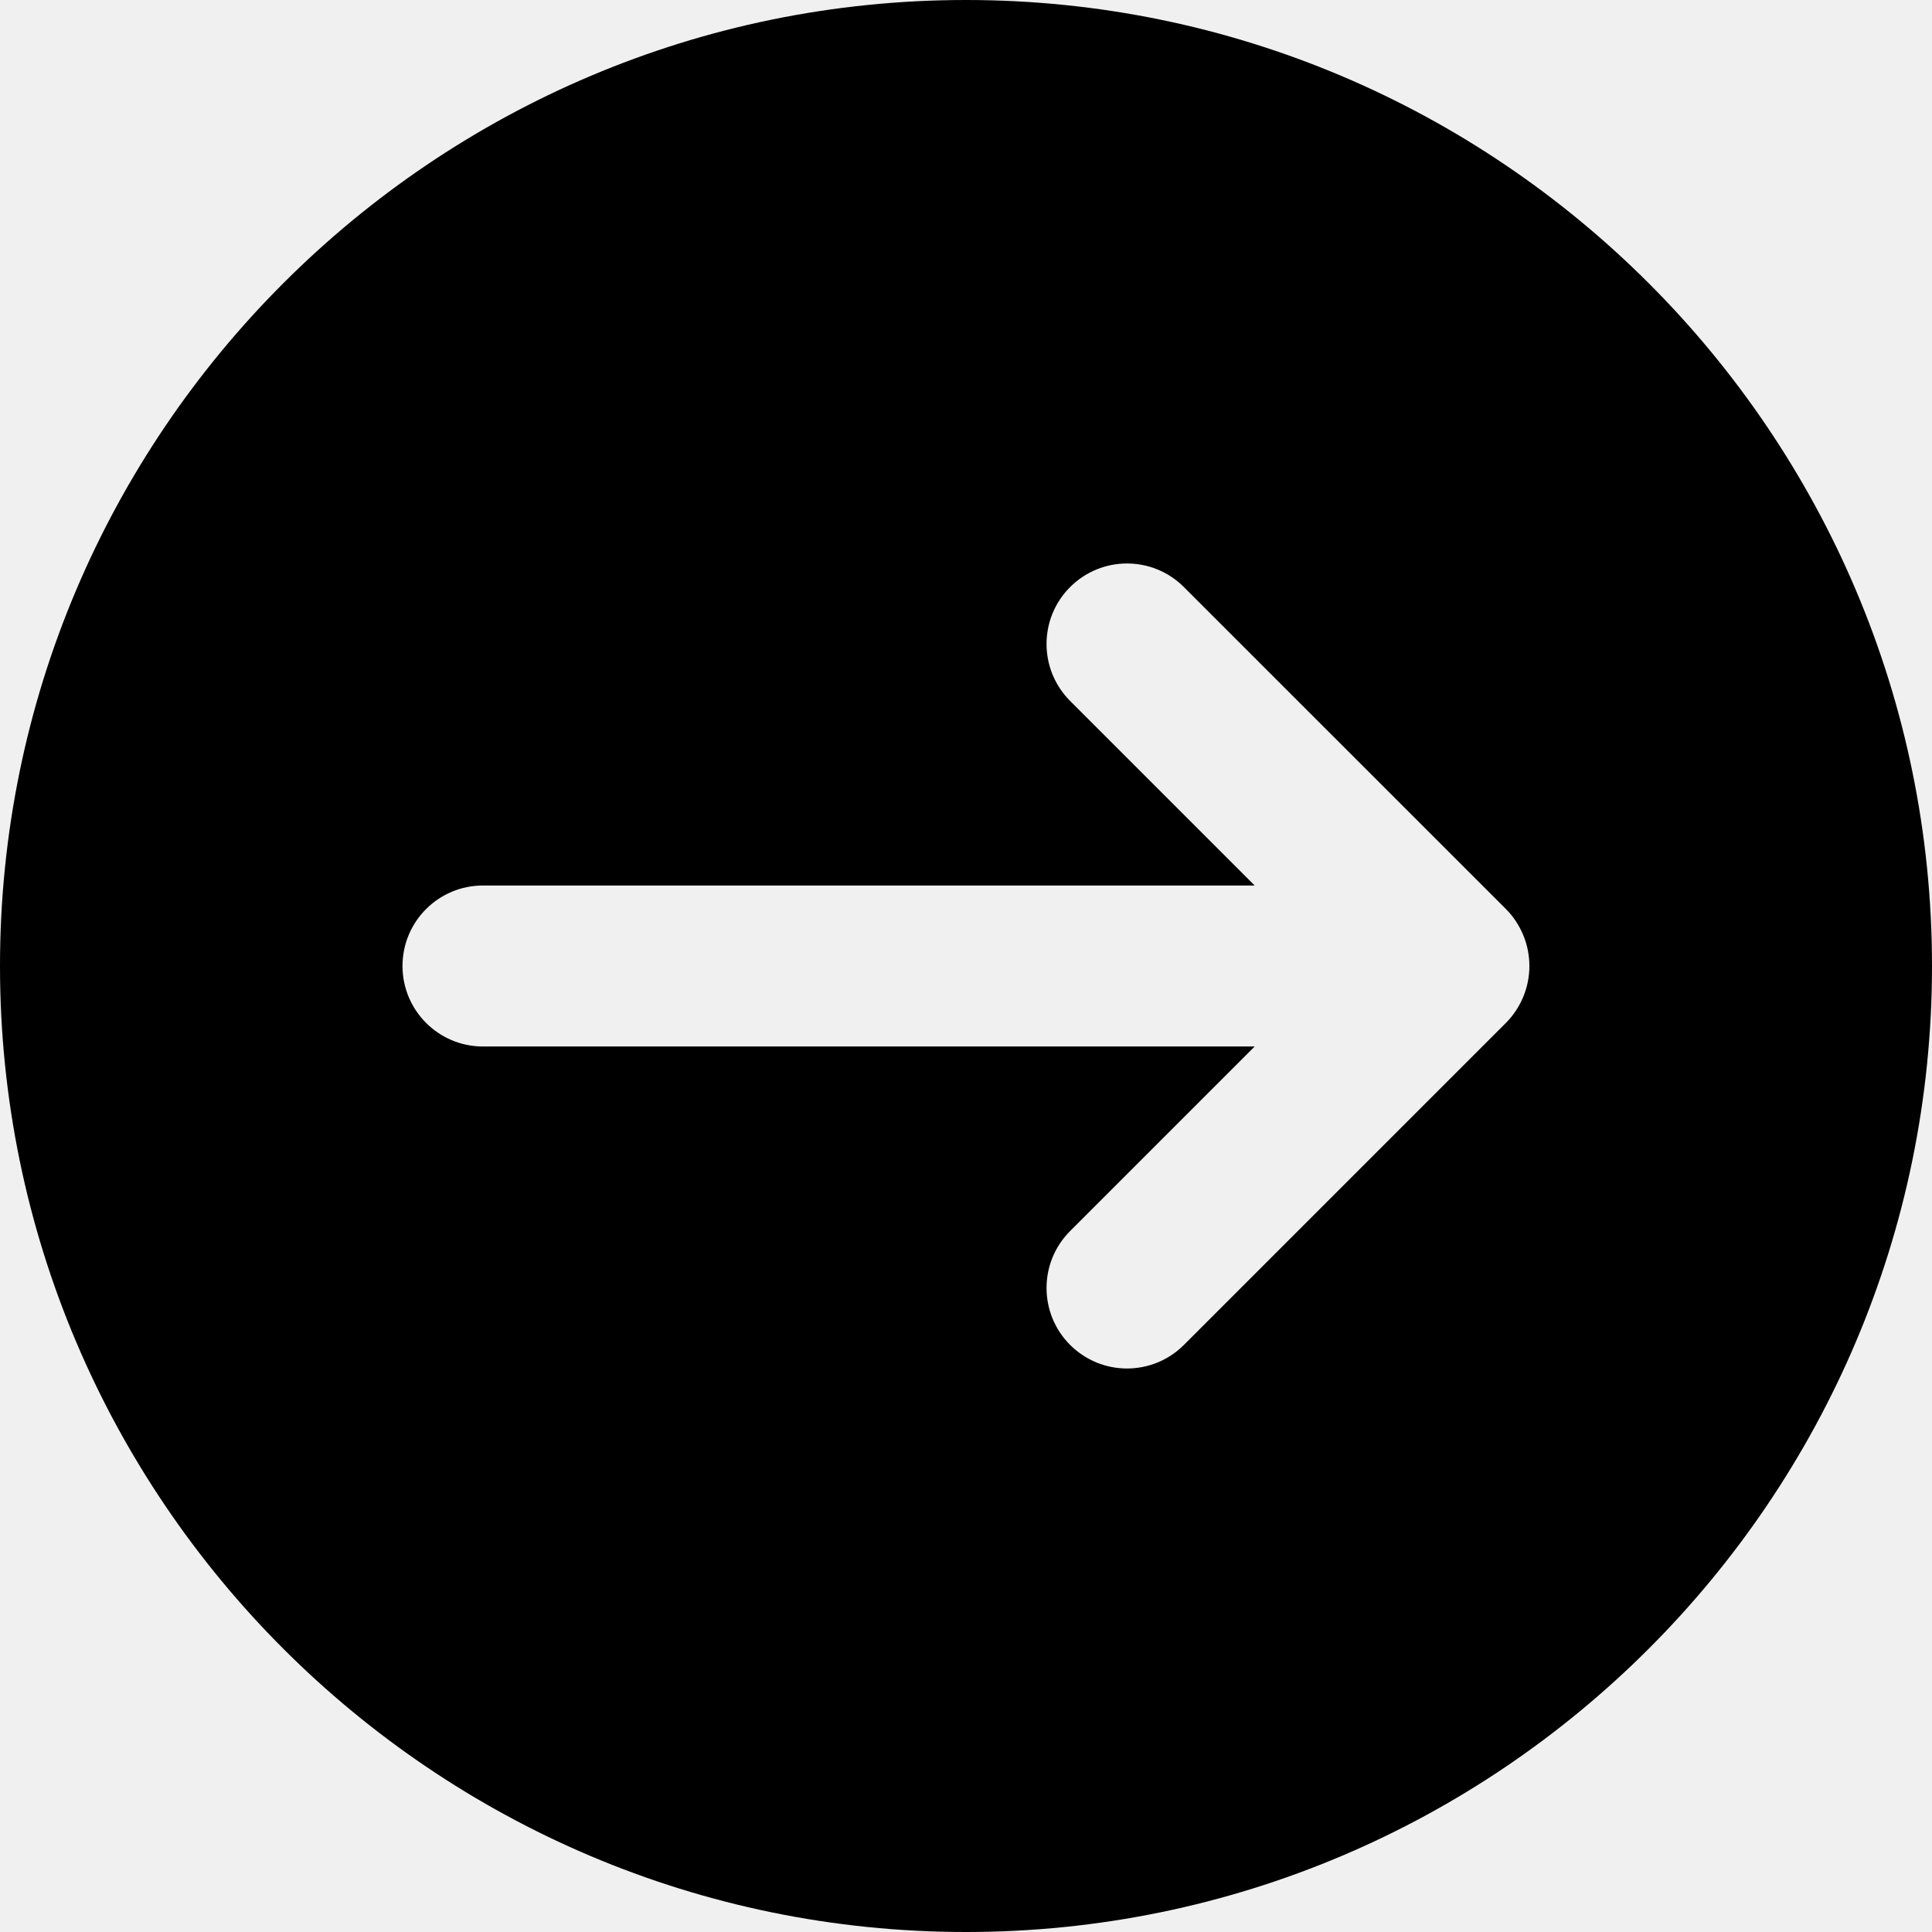
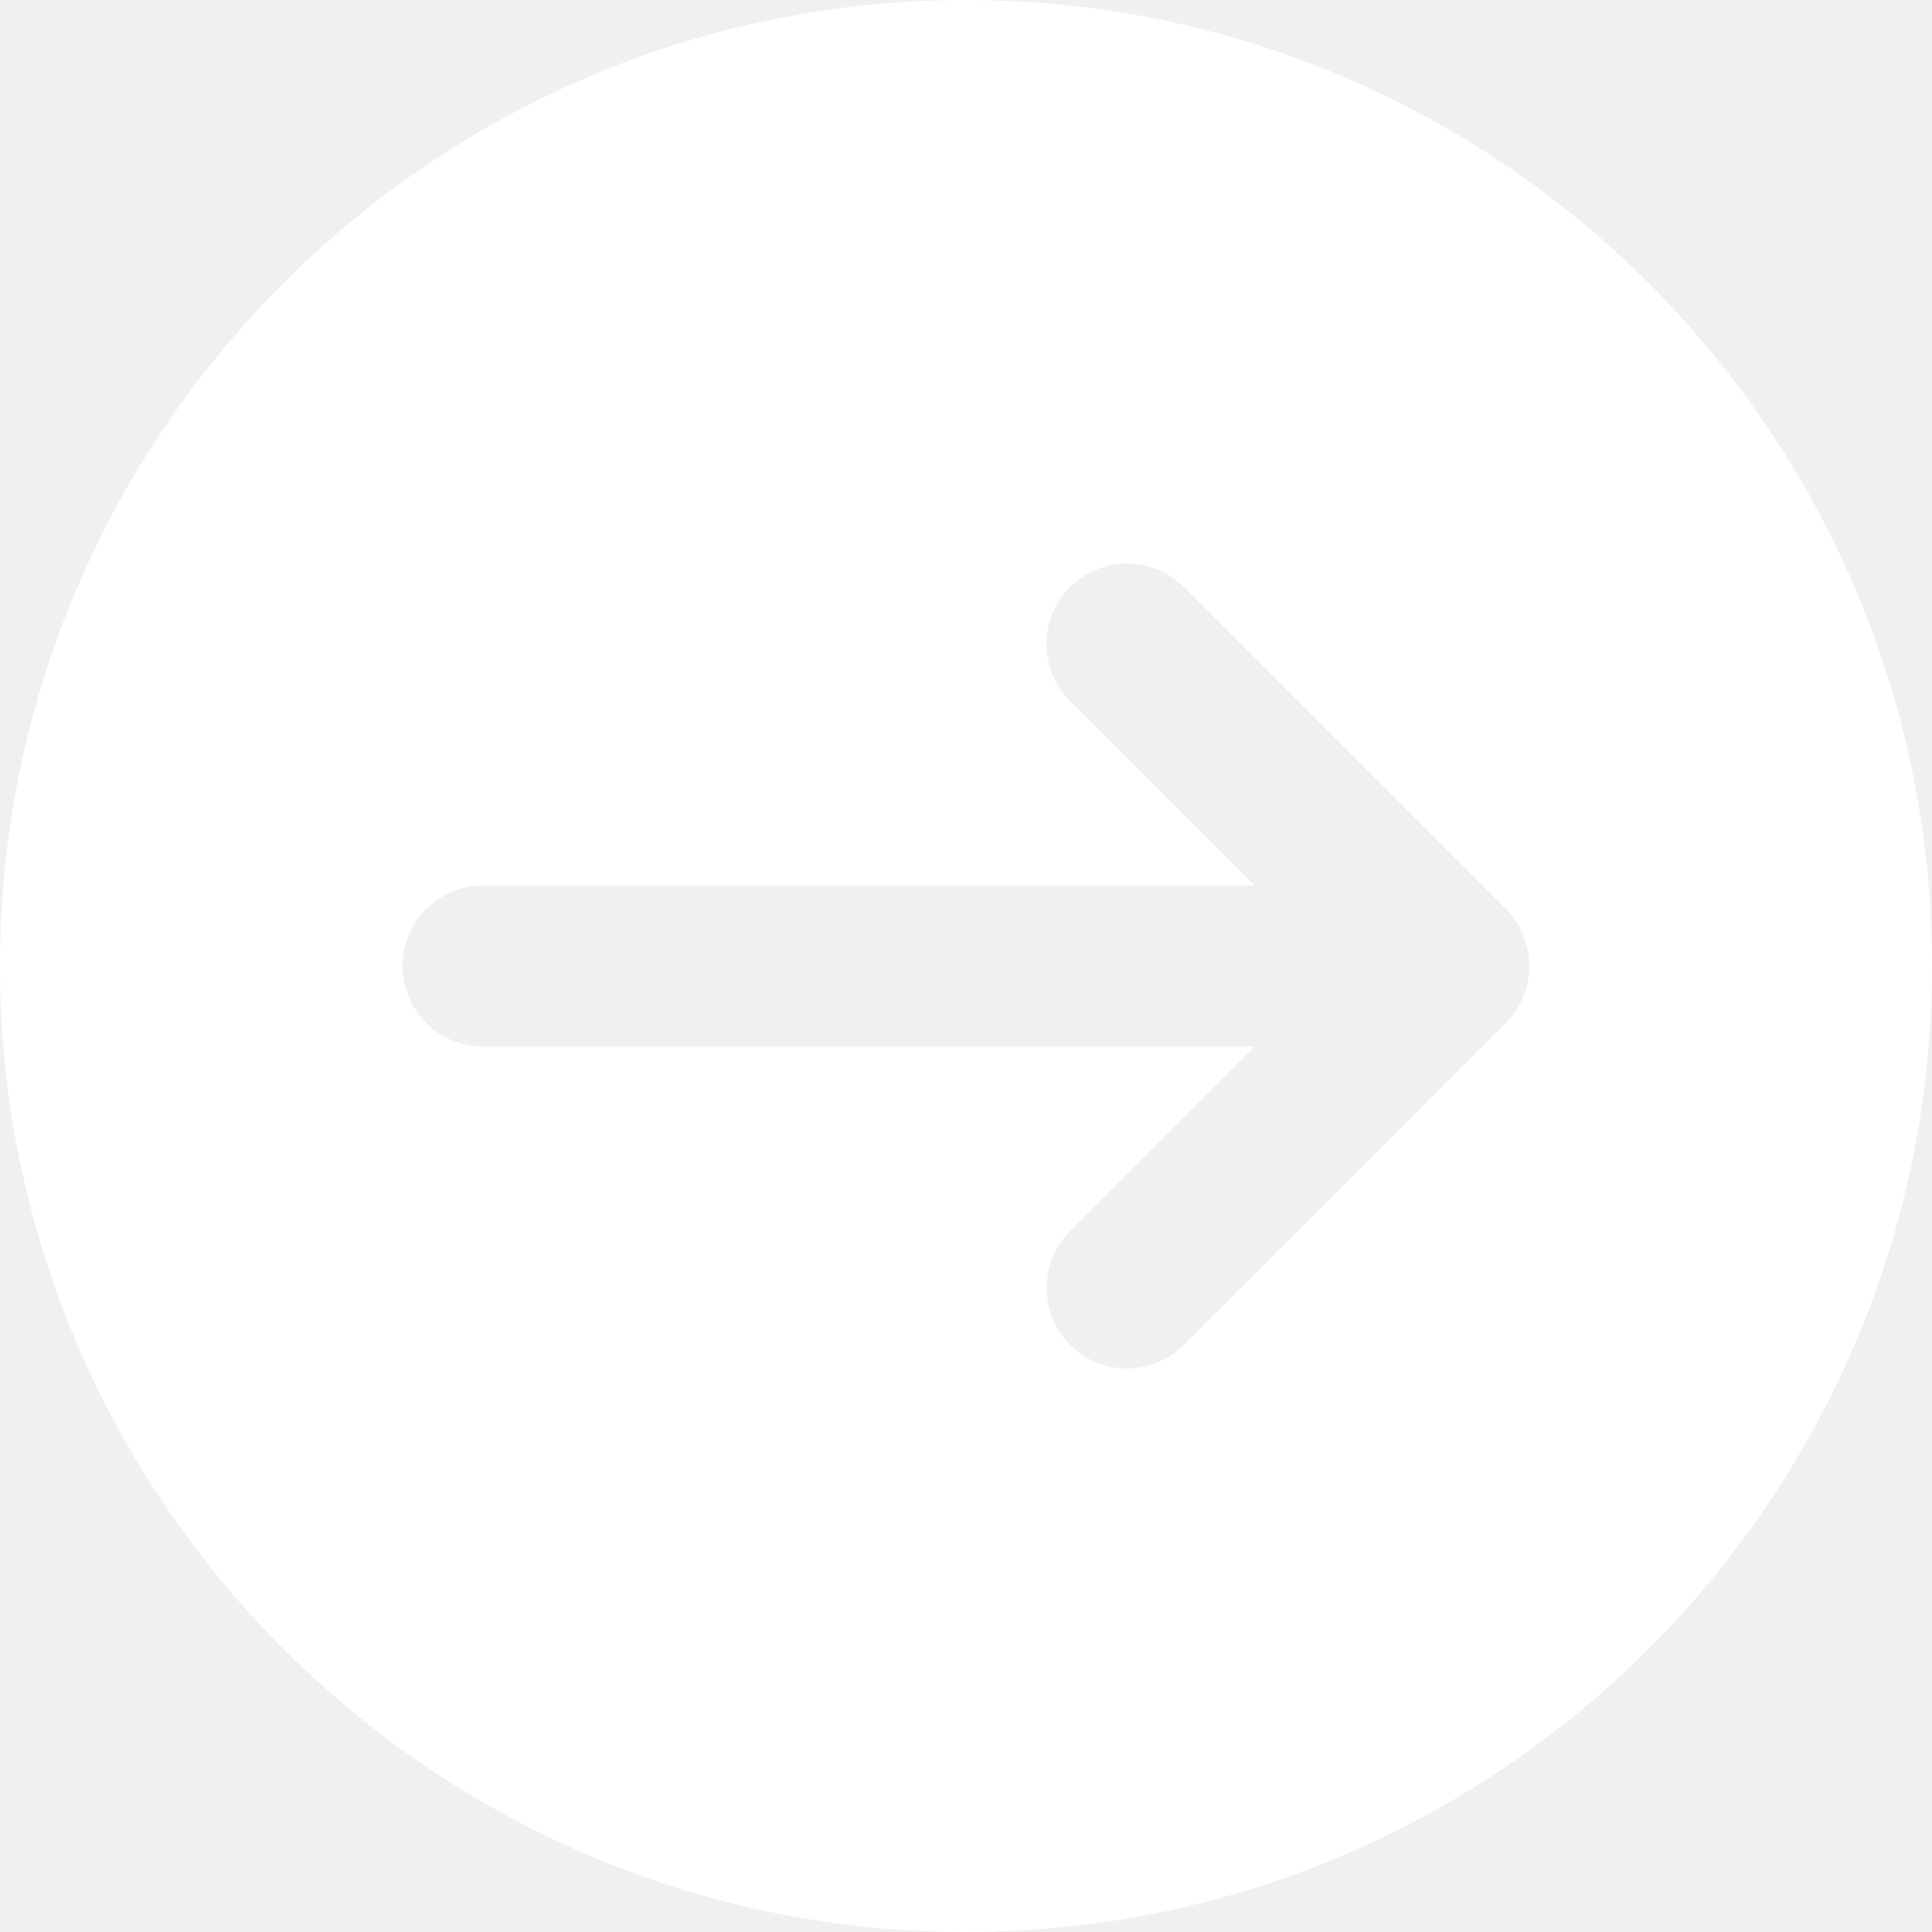
- <svg xmlns="http://www.w3.org/2000/svg" version="1.1" id="Layer_1" x="0px" y="0px" viewBox="0 0 512 512" style="enable-background:new 0 0 512 512;" xml:space="preserve">
+ <svg xmlns="http://www.w3.org/2000/svg" version="1.0" id="Layer_1" x="0px" y="0px" viewBox="0 0 512 512" style="enable-background:new 0 0 512 512;" xml:space="preserve">
  <g>
    <g>
-       <path d="M256,0C114.859,0,0,114.837,0,256c0,141.141,114.859,256,256,256c141.163,0,256-114.859,256-256    C512,114.837,397.163,0,256,0z M403.691,264.149c-1.088,2.603-2.645,4.971-4.608,6.933l-85.333,85.333    c-4.16,4.16-9.621,6.251-15.083,6.251c-5.461,0-10.901-2.091-15.083-6.251c-8.32-8.341-8.32-21.845,0-30.165l48.917-48.917H128    c-11.776,0-21.333-9.557-21.333-21.333c0-11.797,9.557-21.333,21.333-21.333h204.501l-48.917-48.917    c-8.32-8.341-8.32-21.845,0-30.165c8.341-8.341,21.845-8.341,30.165,0l85.333,85.312c1.963,1.963,3.52,4.331,4.608,6.955    C405.845,253.056,405.845,258.923,403.691,264.149z" />
+       <path fill="#fff" d="M256,0C114.859,0,0,114.837,0,256c0,141.141,114.859,256,256,256c141.163,0,256-114.859,256-256    C512,114.837,397.163,0,256,0z M403.691,264.149c-1.088,2.603-2.645,4.971-4.608,6.933l-85.333,85.333    c-4.16,4.16-9.621,6.251-15.083,6.251c-5.461,0-10.901-2.091-15.083-6.251c-8.32-8.341-8.32-21.845,0-30.165l48.917-48.917H128    c-11.776,0-21.333-9.557-21.333-21.333c0-11.797,9.557-21.333,21.333-21.333h204.501l-48.917-48.917    c-8.32-8.341-8.32-21.845,0-30.165c8.341-8.341,21.845-8.341,30.165,0l85.333,85.312c1.963,1.963,3.52,4.331,4.608,6.955    C405.845,253.056,405.845,258.923,403.691,264.149z" />
    </g>
  </g>
  <g>
</g>
  <g>
</g>
  <g>
</g>
  <g>
</g>
  <g>
</g>
  <g>
</g>
  <g>
</g>
  <g>
</g>
  <g>
</g>
  <g>
</g>
  <g>
</g>
  <g>
</g>
  <g>
</g>
  <g>
</g>
  <g>
</g>
</svg>
